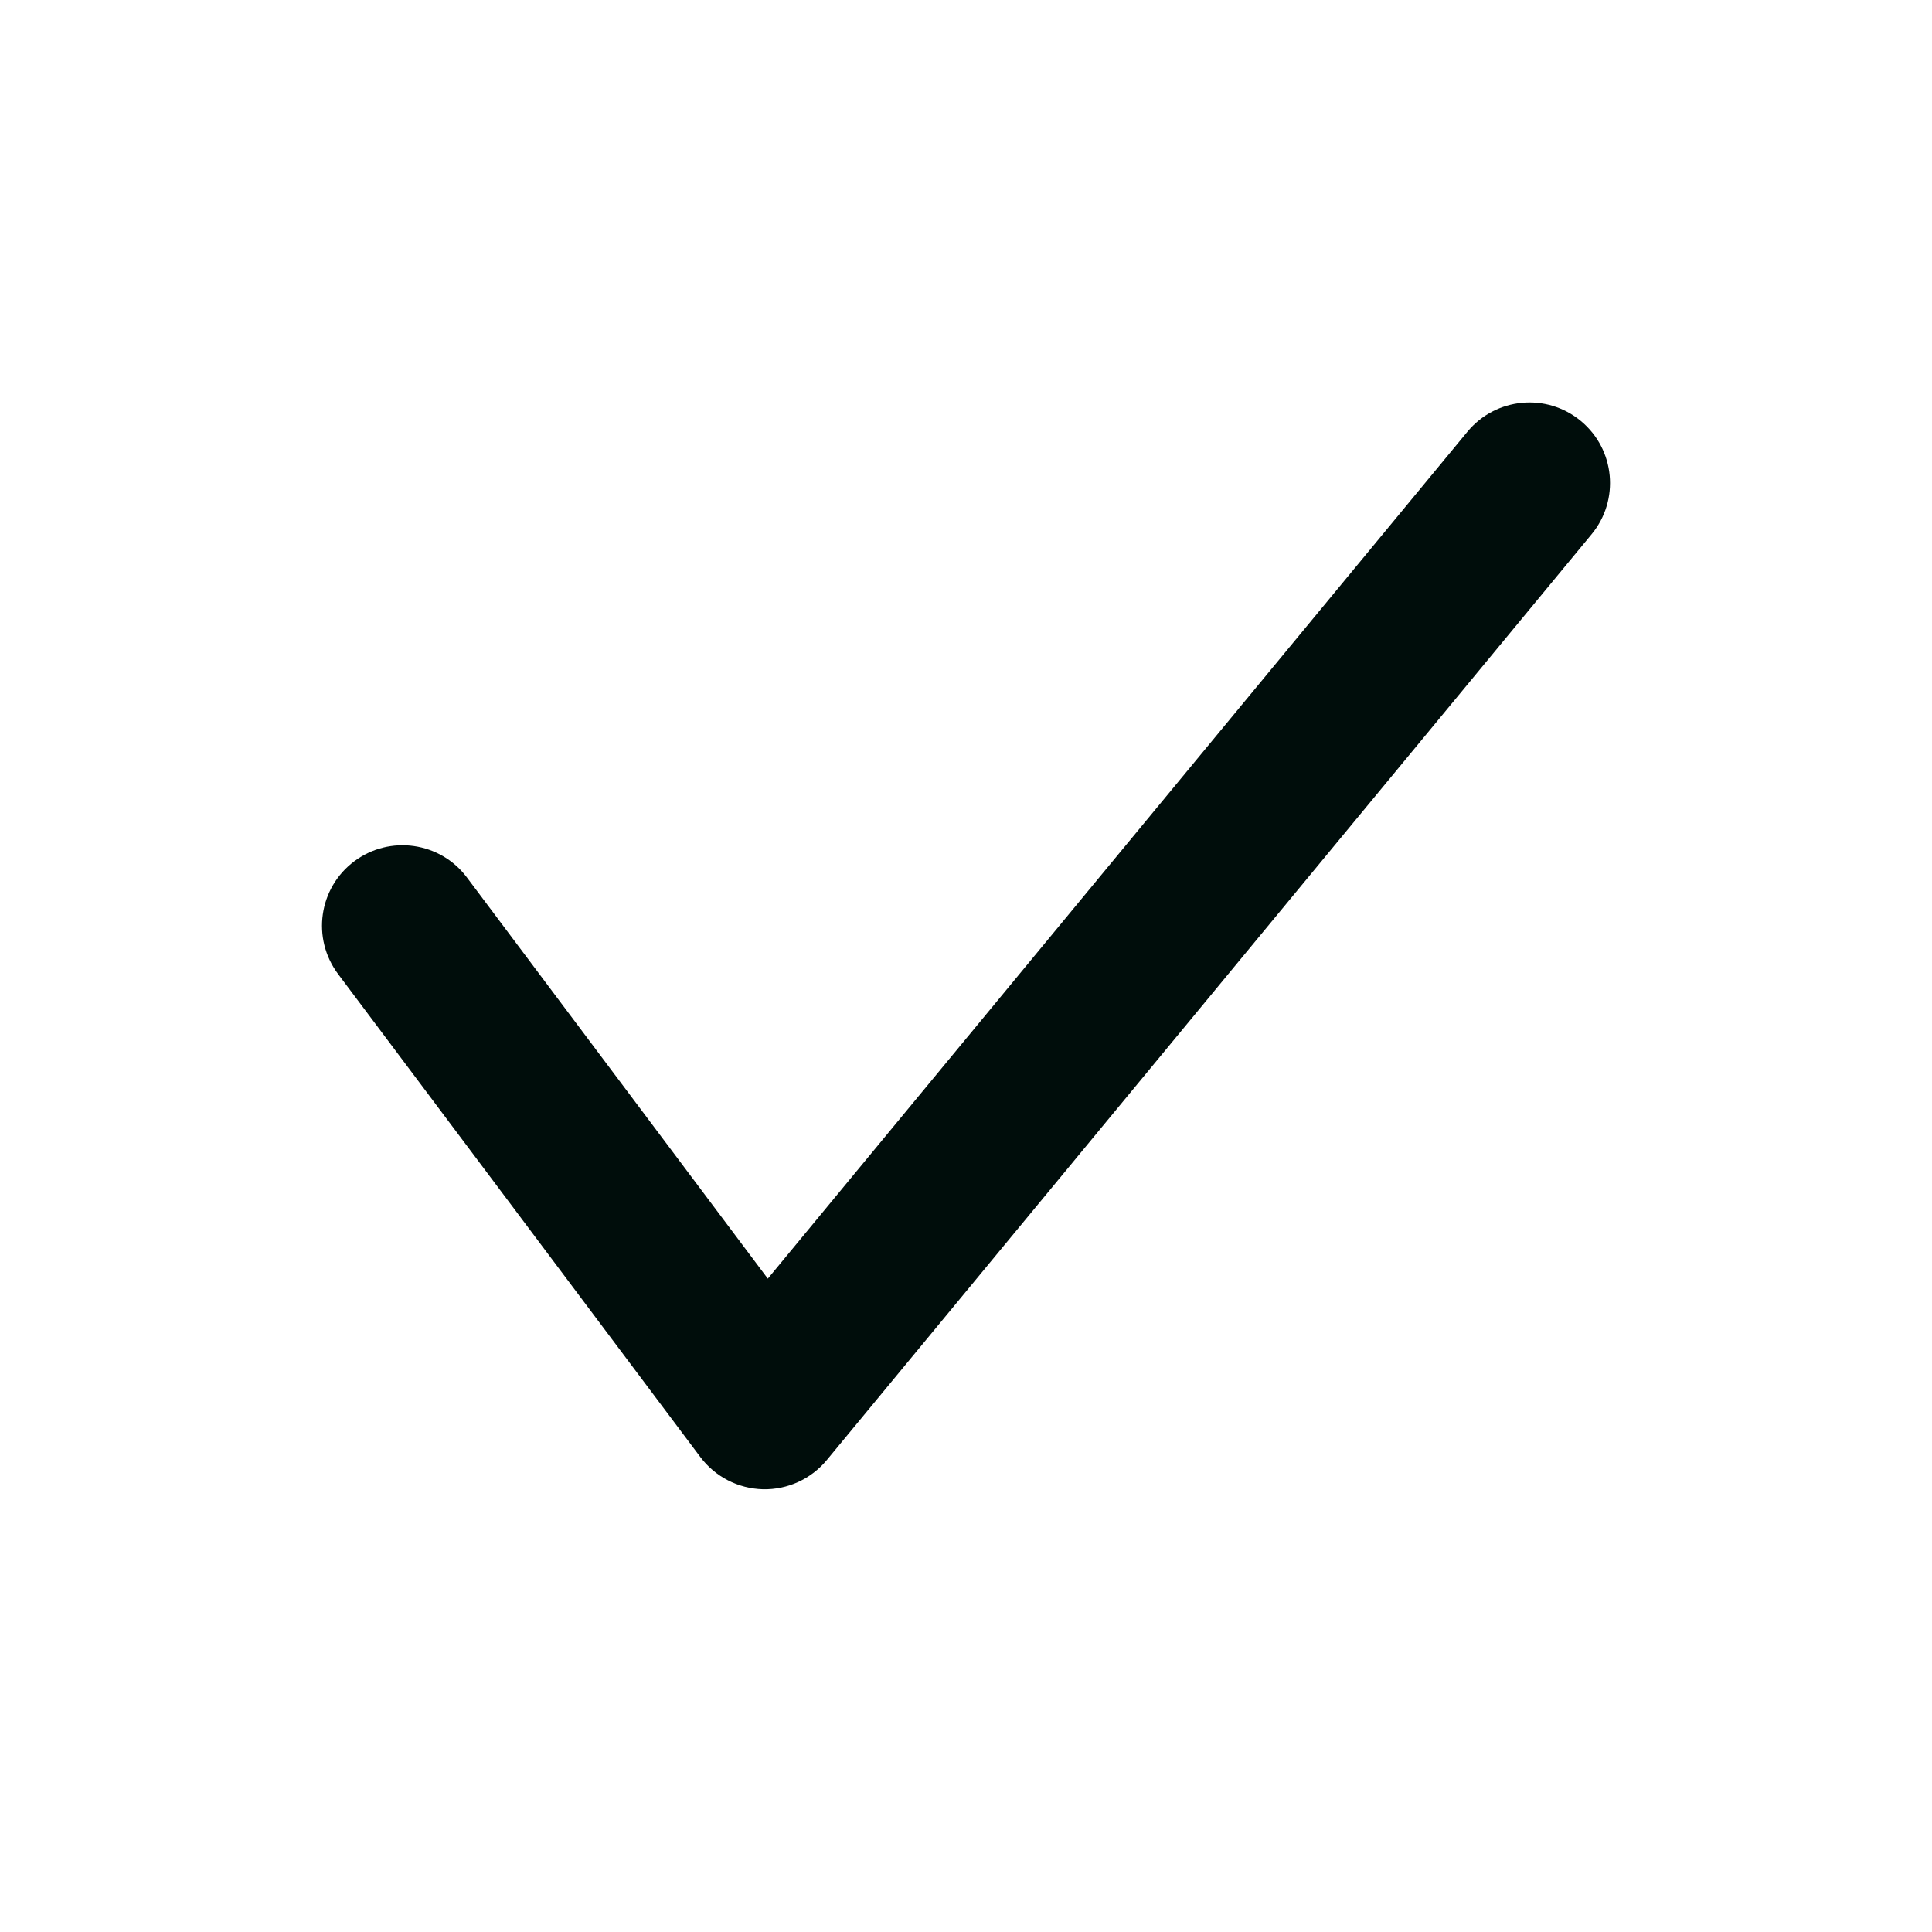
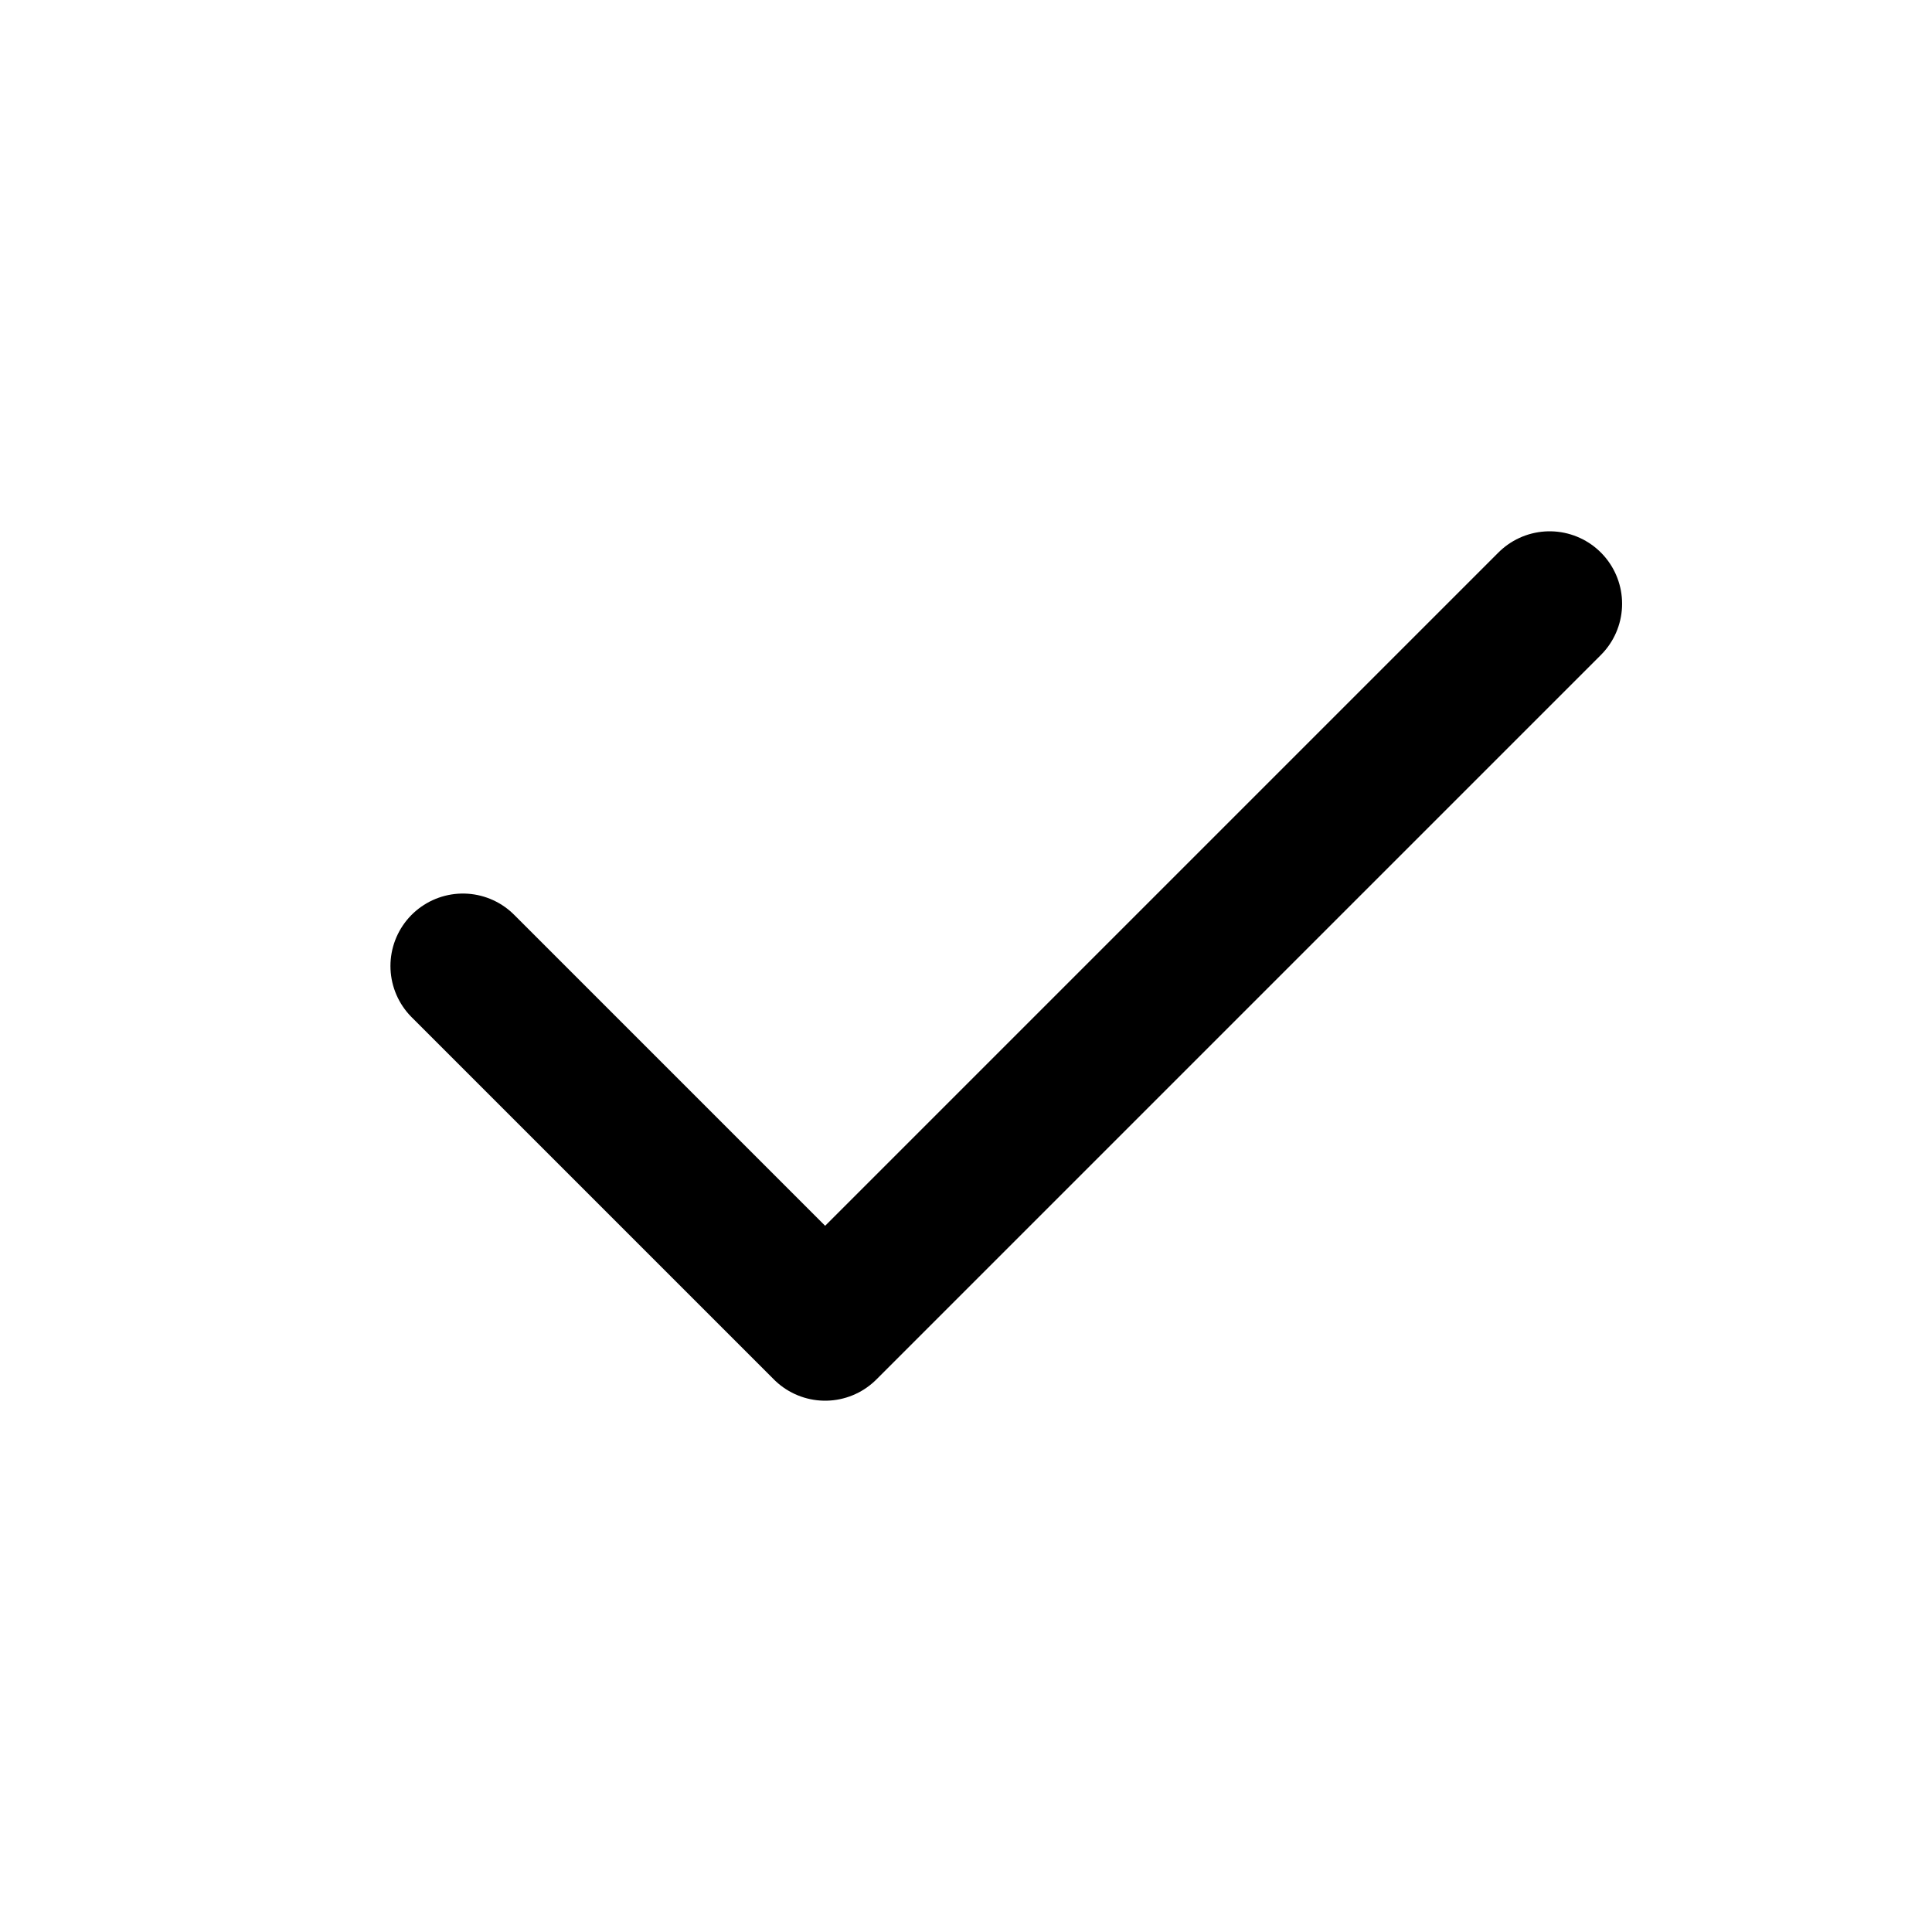
- <svg xmlns="http://www.w3.org/2000/svg" width="24" height="24" viewBox="0 0 24 24" fill="none">
-   <path fill-rule="evenodd" clip-rule="evenodd" d="M19.637 5.229C20.063 5.581 20.123 6.211 19.771 6.637L10.271 18.137C10.076 18.373 9.783 18.507 9.477 18.5C9.17 18.492 8.884 18.345 8.7 18.1L4.2 12.1C3.869 11.658 3.958 11.031 4.4 10.7C4.842 10.369 5.469 10.458 5.8 10.9L9.538 15.884L18.229 5.363C18.581 4.937 19.211 4.877 19.637 5.229Z" fill="#000D0B" />
+ <svg xmlns="http://www.w3.org/2000/svg" width="32" height="32" viewBox="0 0 32 32" fill="none">
+   <path d="M25.667 10L13.667 22L7.667 16" stroke="black" stroke-width="2.4" stroke-linecap="round" stroke-linejoin="round" />
</svg>
